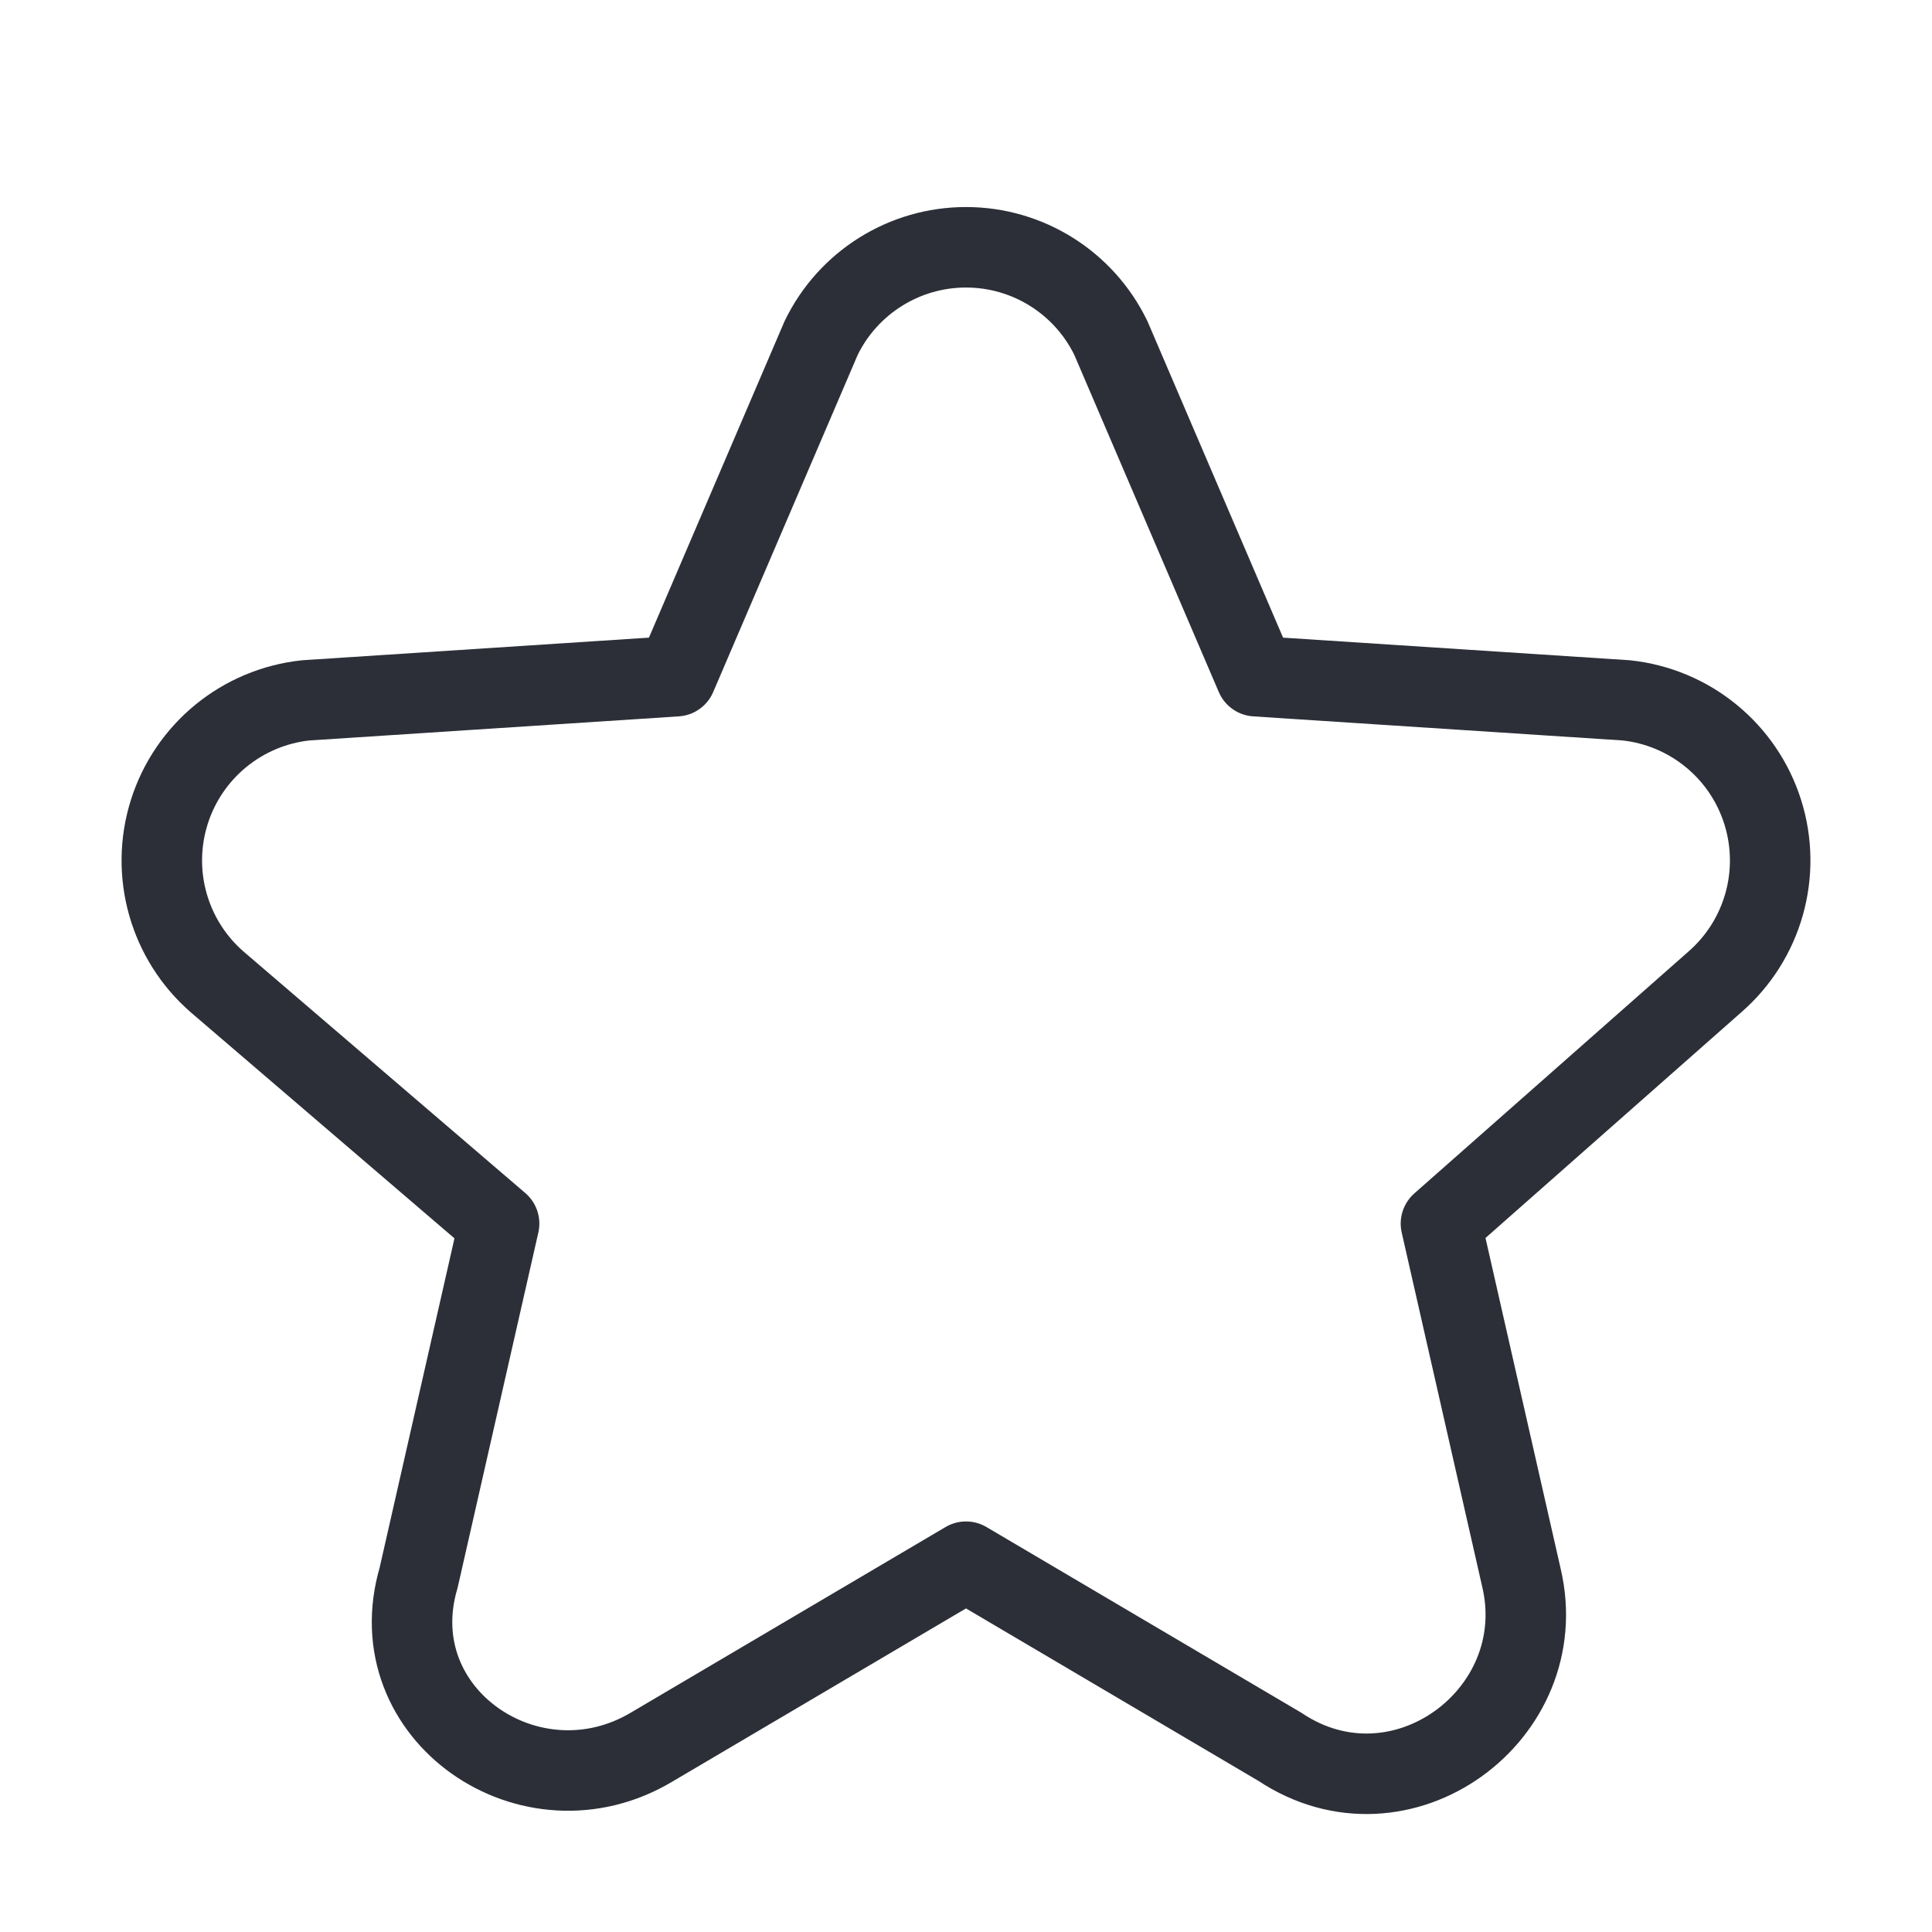
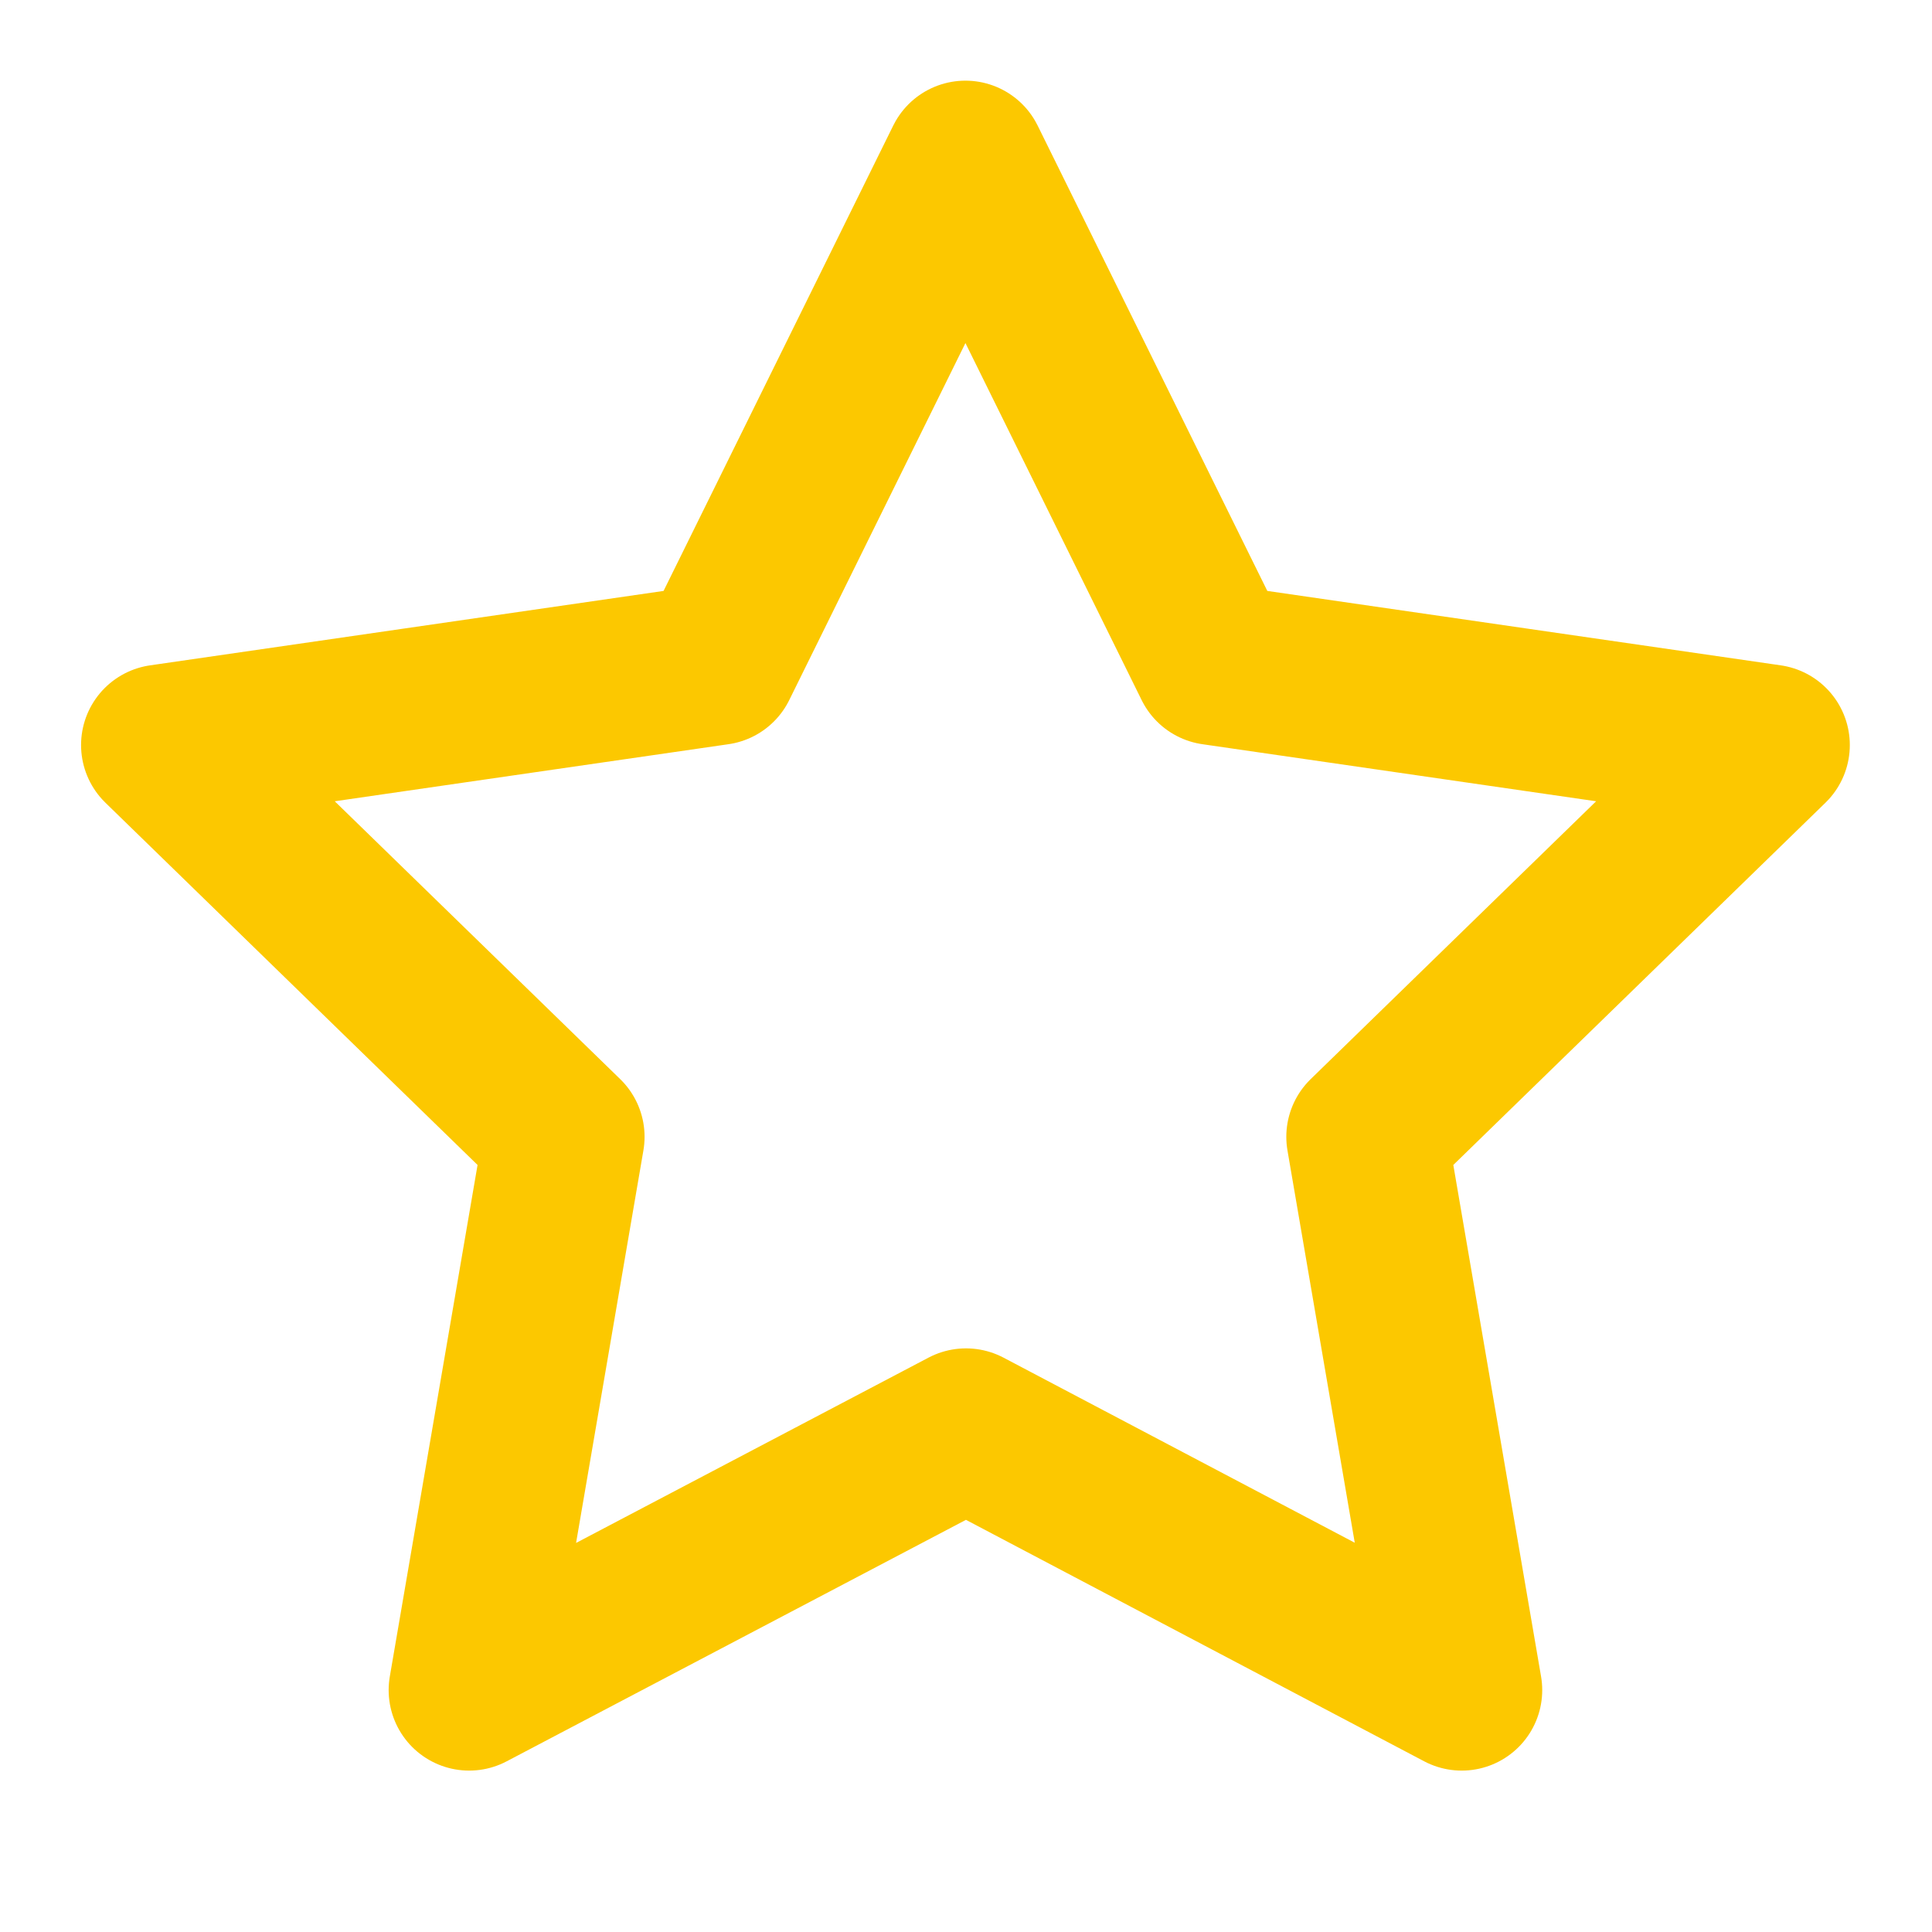
- <svg xmlns="http://www.w3.org/2000/svg" width="24" height="24" fill="none" stroke="#2c2f37ff" stroke-width="1" stroke-linecap="round" stroke-linejoin="round" viewBox="0 0 24 24">
-   <path d="M13.8 4.2a2 2 0 0 0-3.6 0L8.4 8.4l-4.6.3a2 2 0 0 0-1.1 3.5l3.5 3-1 4.4c-.5 1.7 1.4 3 2.9 2.1l3.9-2.3 3.9 2.3c1.5 1 3.4-.4 3-2.1l-1-4.4 3.4-3a2 2 0 0 0-1.1-3.5l-4.6-.3-1.8-4.2Z" />
+ <svg xmlns="http://www.w3.org/2000/svg" width="24" height="24" viewBox="0 0 24 24" fill="none" stroke="#fcc800" stroke-width="2" stroke-linecap="round" stroke-linejoin="round">
+   <path stroke="none" d="M0 0h24v24H0z" fill="none" />
+   <path d="M12 17.75l-6.172 3.245l1.179 -6.873l-5 -4.867l6.9 -1l3.086 -6.253l3.086 6.253l6.9 1l-5 4.867l1.179 6.873z" />
</svg>
